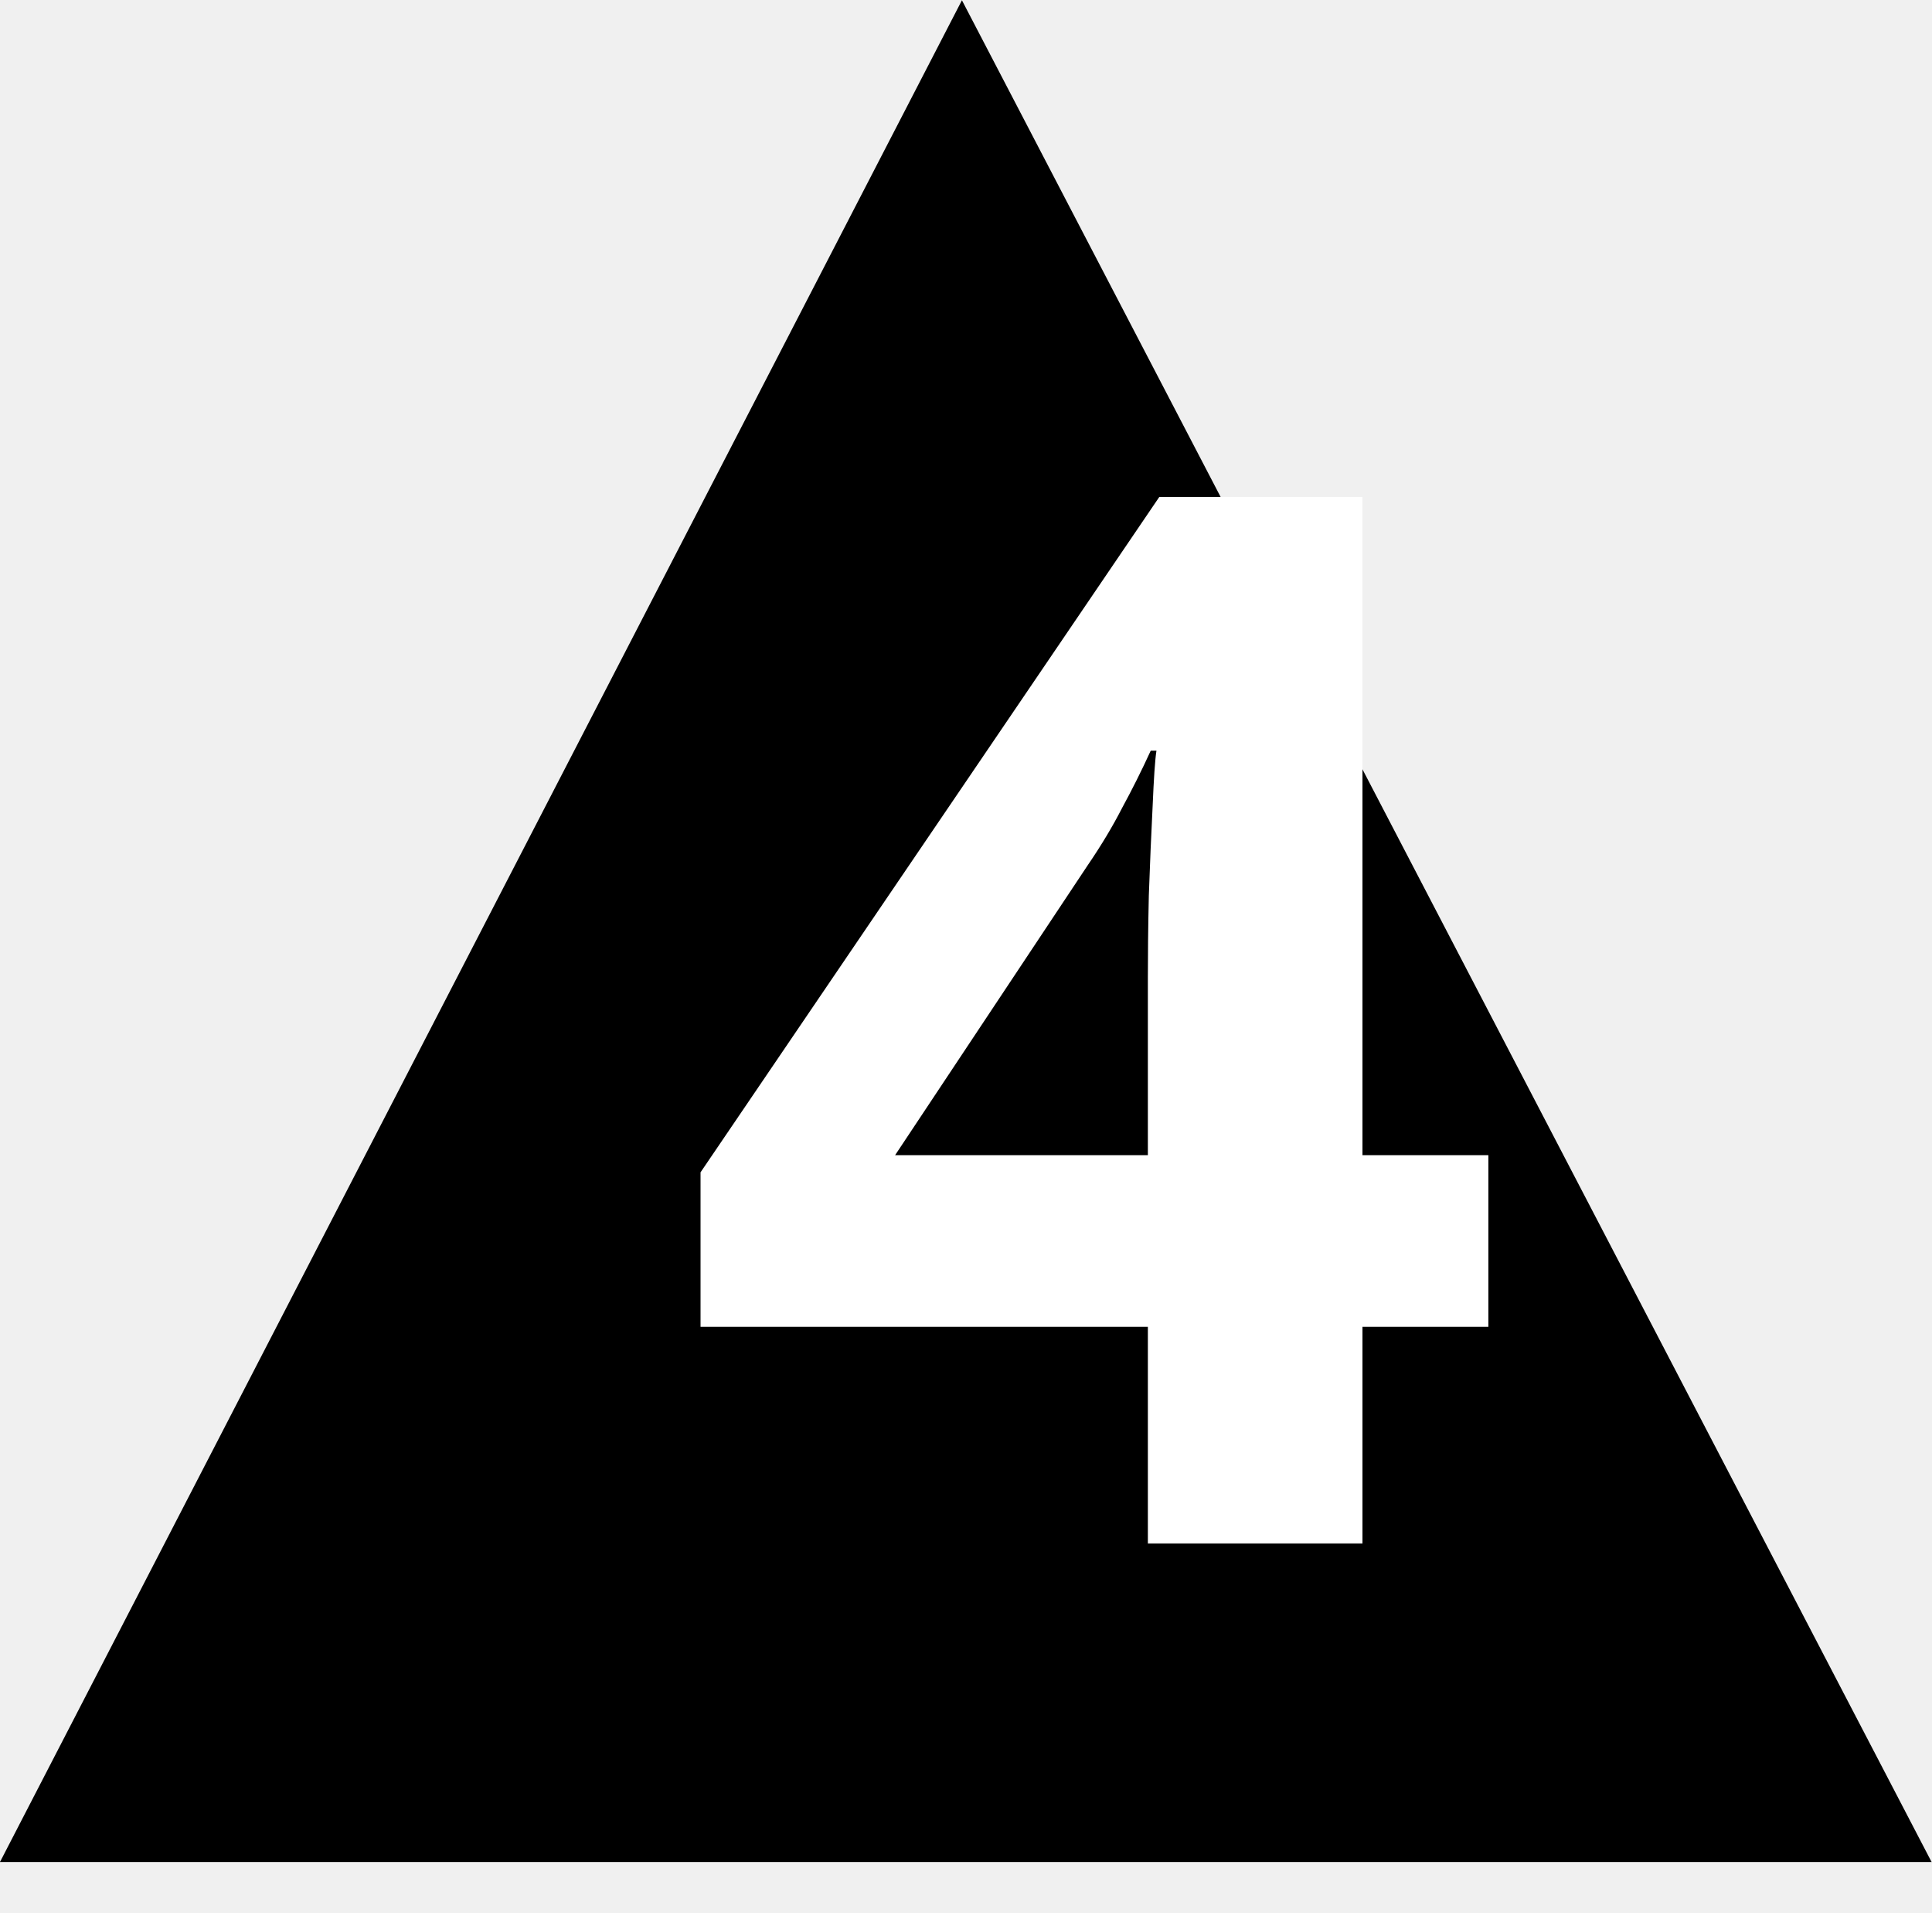
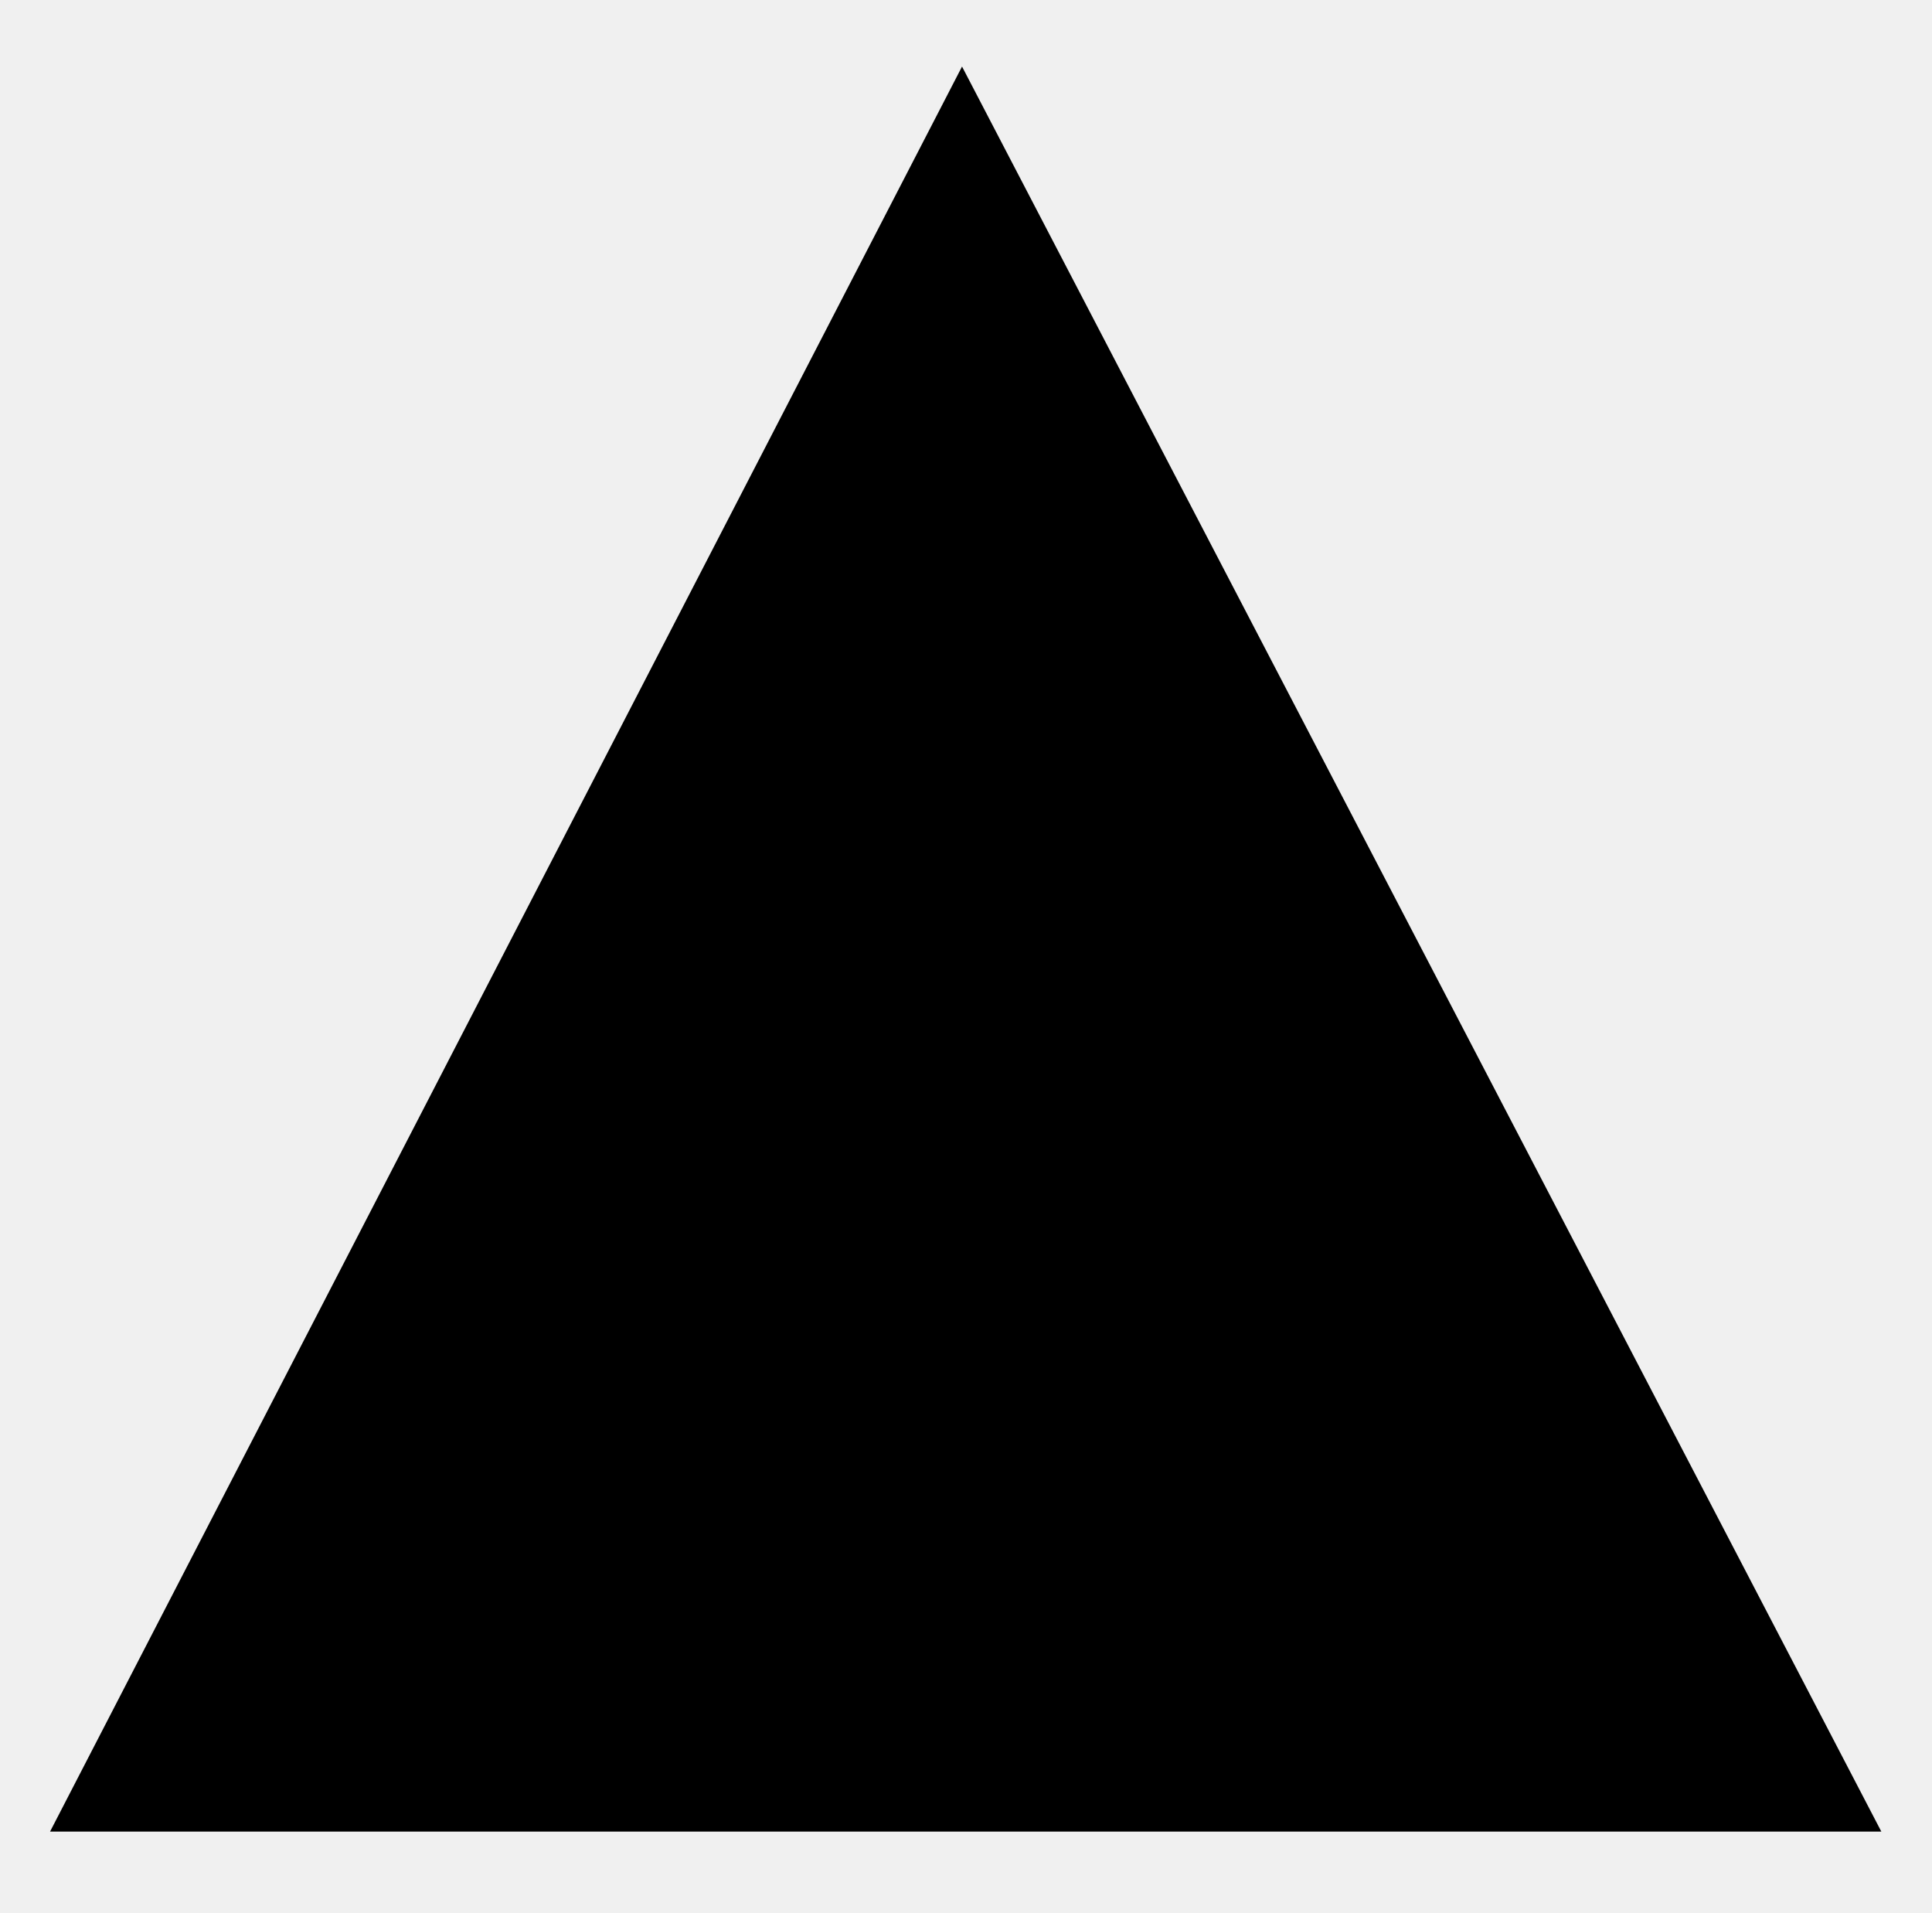
- <svg xmlns="http://www.w3.org/2000/svg" id="Layer_1" data-name="Layer 1" viewBox="0 0 31.65 31.33">
-   <defs>
-     <style>.cls-1{stroke:#000;stroke-miterlimit:10;}.cls-2{font-size:24px;fill:#fff;font-family:Marvel-Bold, Marvel;font-weight:700;}</style>
-   </defs>
+ <svg xmlns="http://www.w3.org/2000/svg" class="dice" id="d4" data-name="Layer 1" viewBox="0 0 31.65 31.33">
  <polygon class="cls-1" points="30.82 30 15.76 30 0.82 30 15.76 1.09 30.82 30" />
-   <text class="cls-2" transform="translate(11.07 25.28)">4</text>
+   <text class="dice-text" transform="translate(11.07 25.28)">4</text>
</svg>
